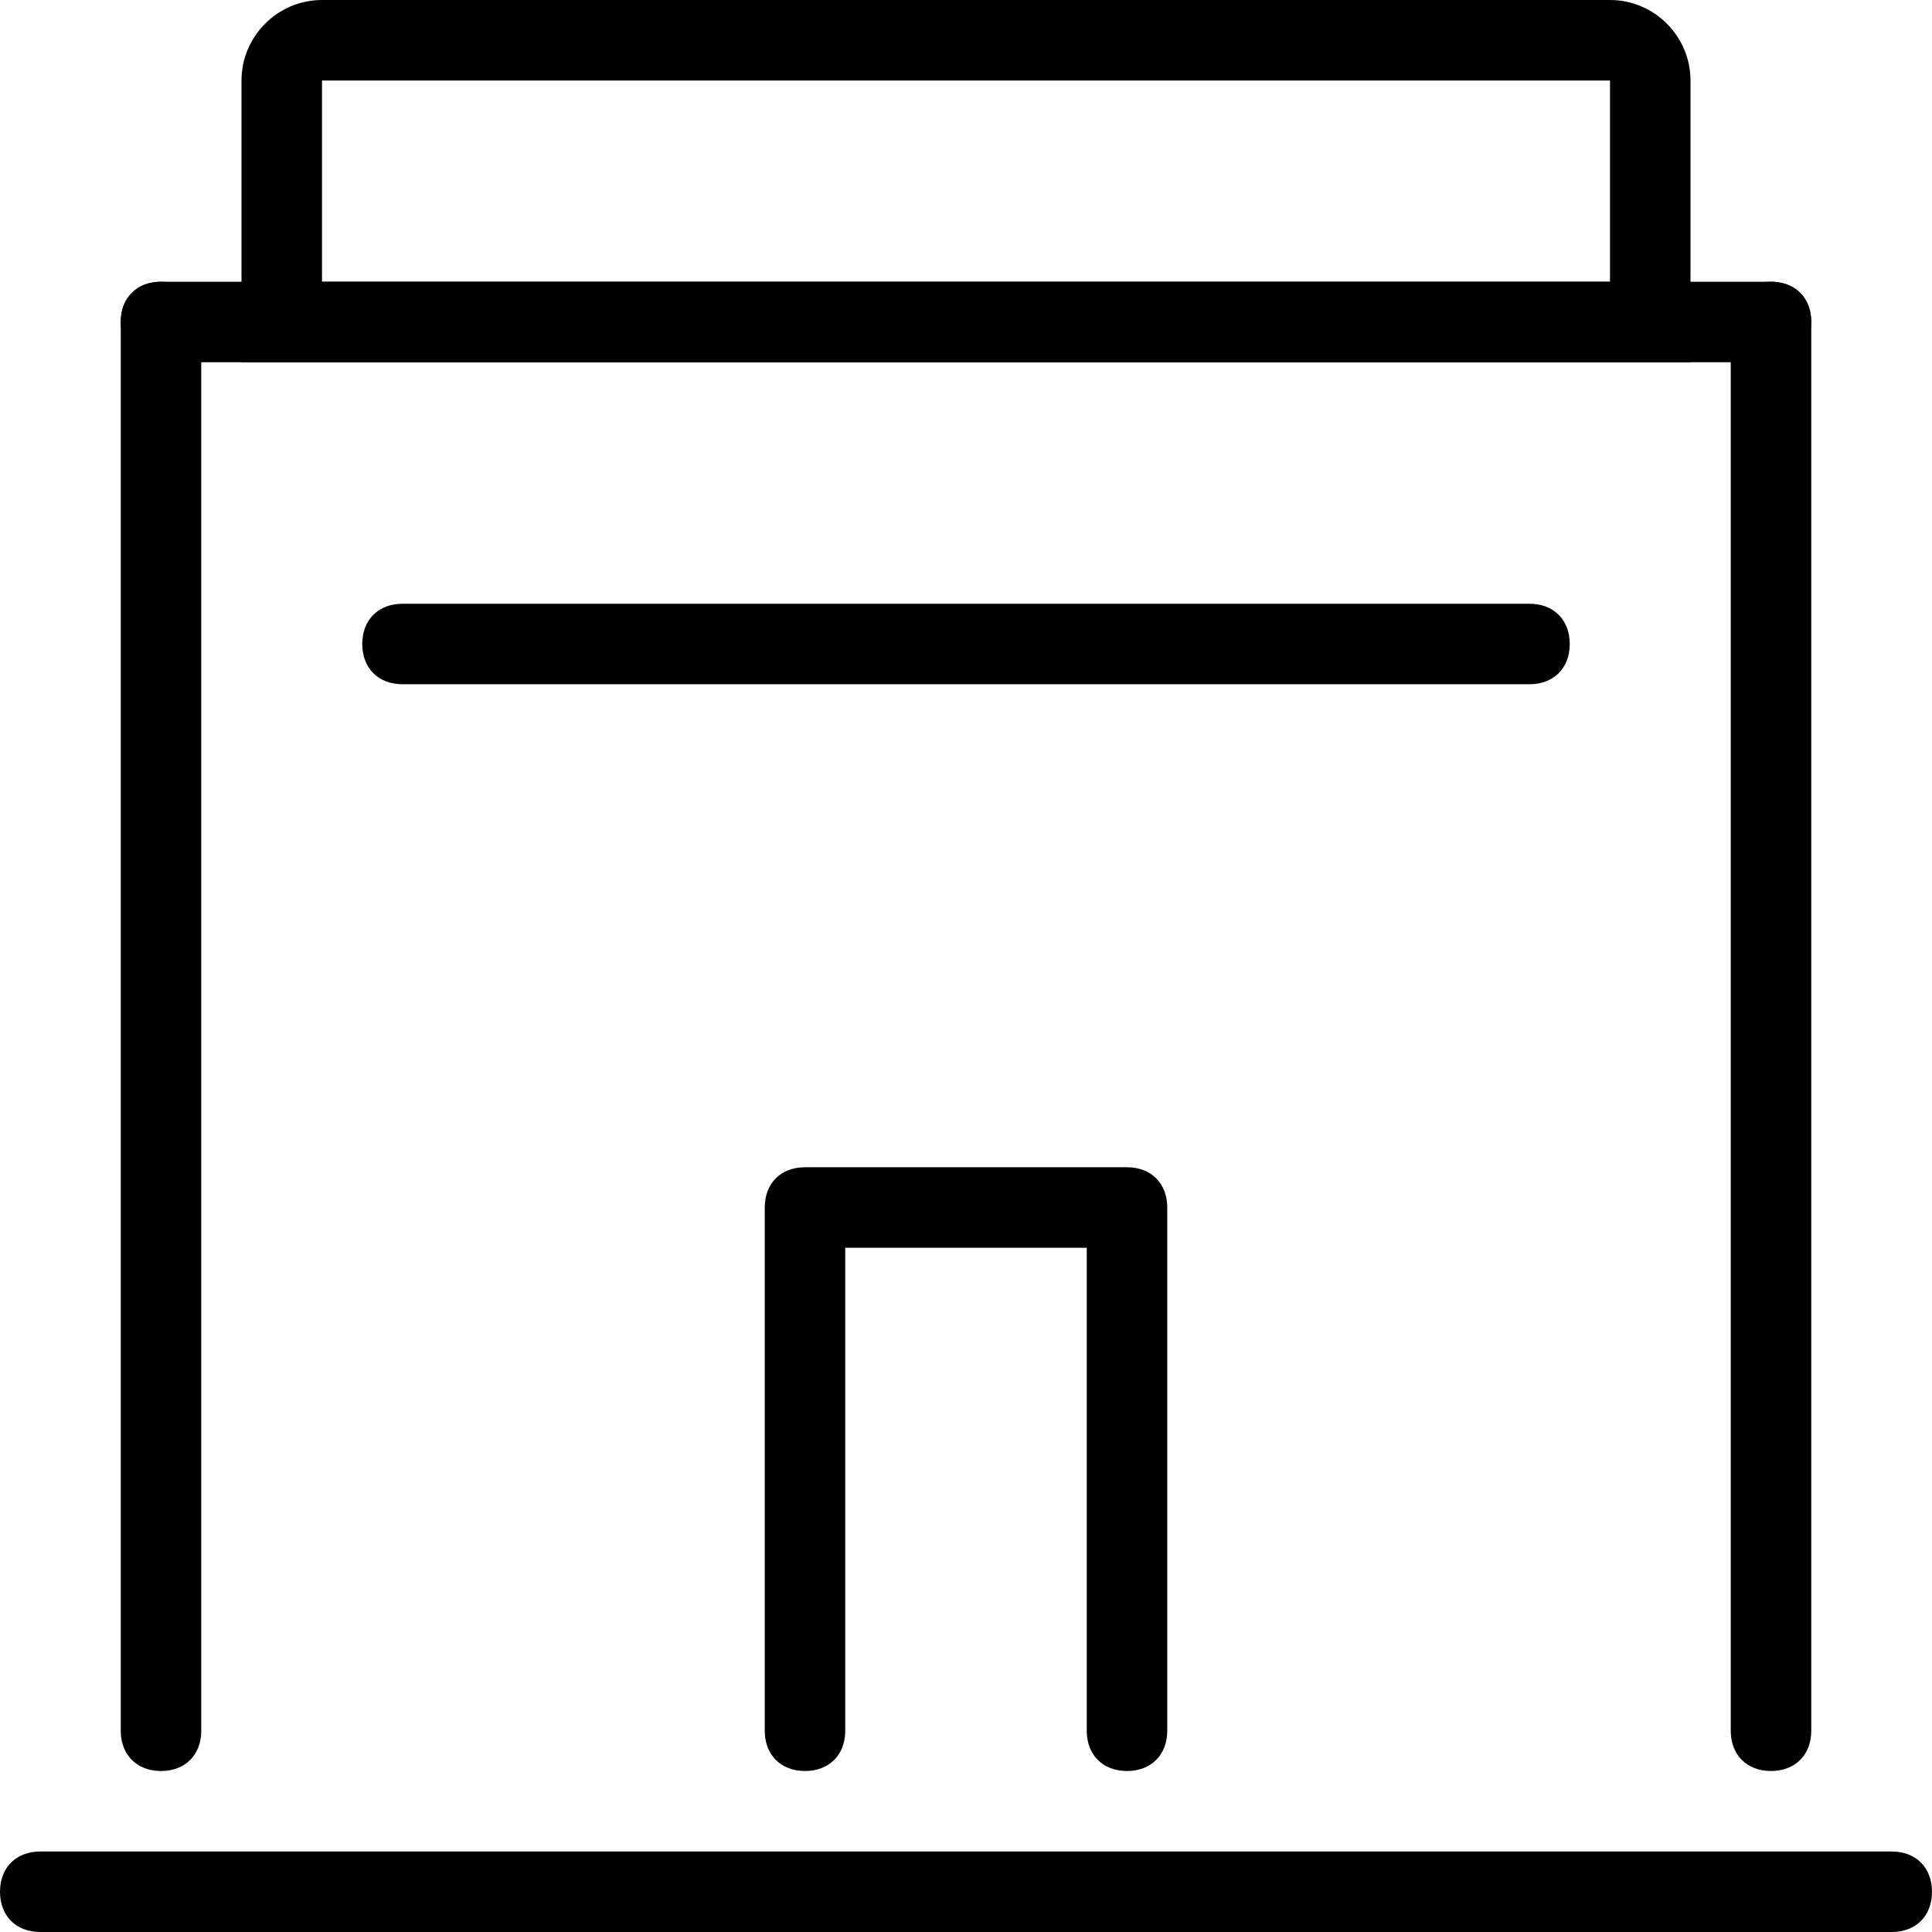
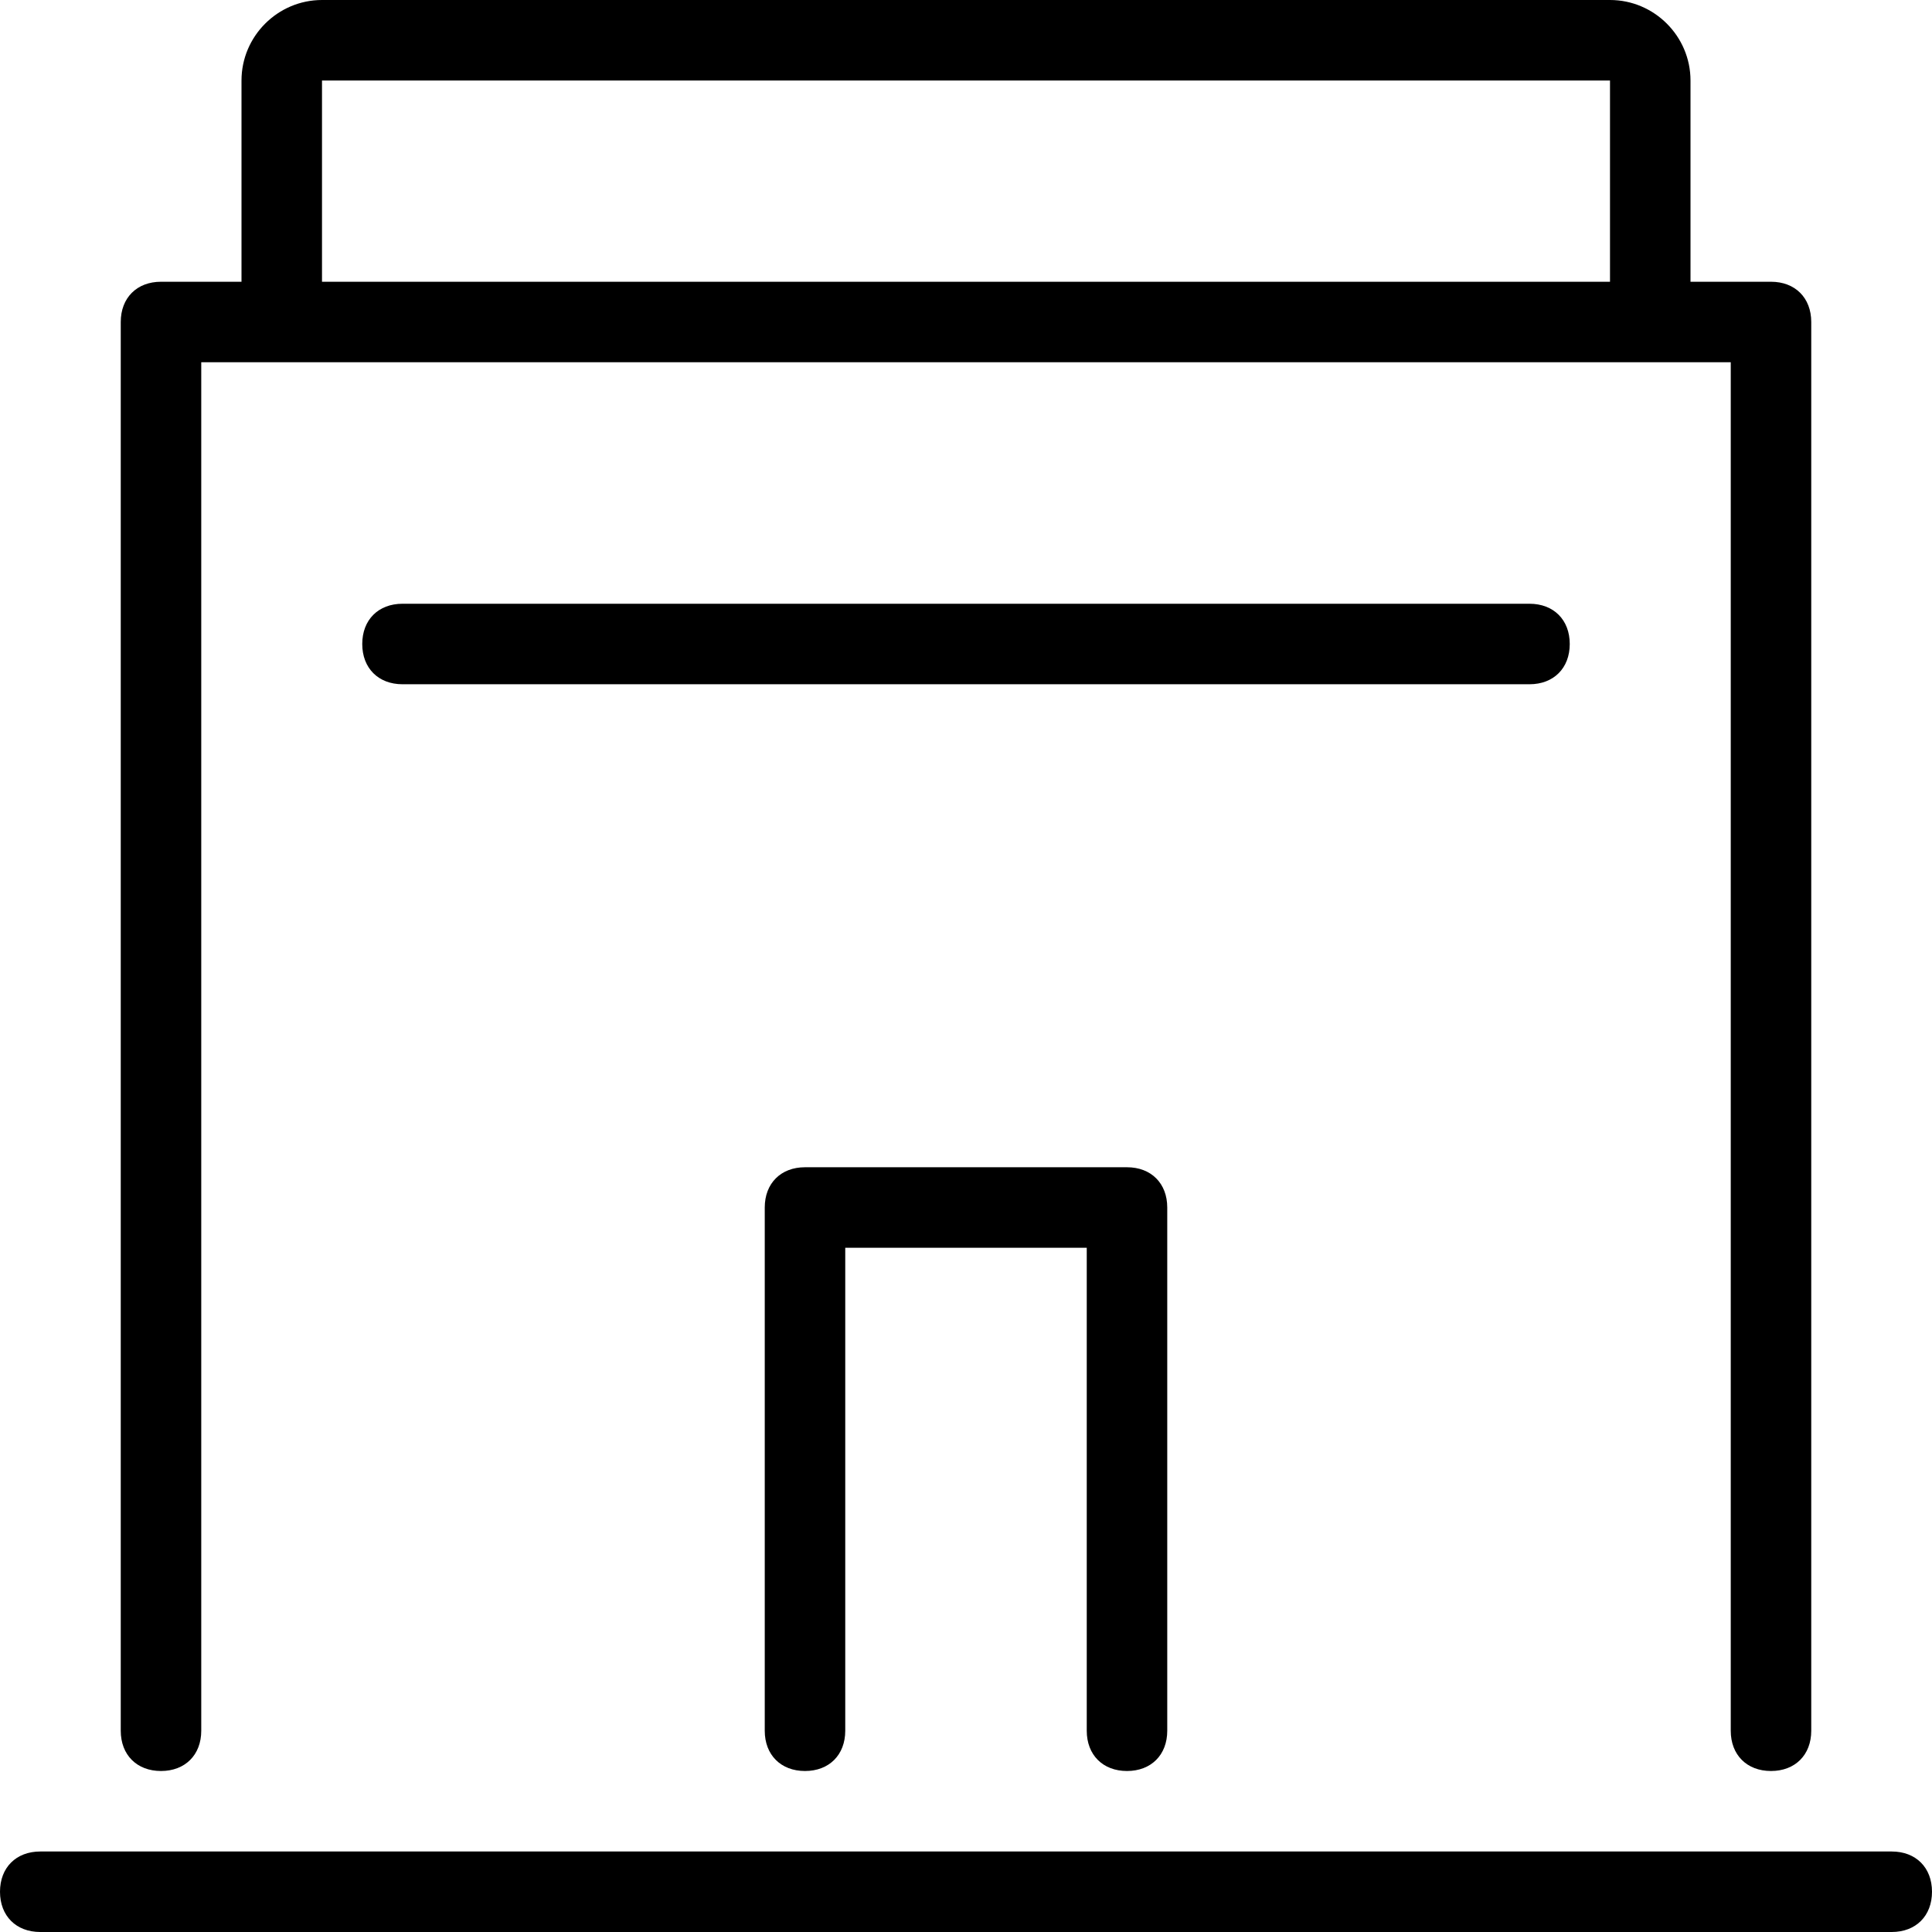
<svg xmlns="http://www.w3.org/2000/svg" viewBox="0 0 48 48">
-   <path d="M1 48c-.6 0-1-.4-1-1s.4-1 1-1h46c.6 0 1 .4 1 1s-.4 1-1 1H1zM40 7V2H8v5h32zM8 0h32c1.1 0 2 .9 2 2v7H6V2c0-1.1.9-2 2-2zM3 8c0-.6.4-1 1-1s1 .4 1 1v35c0 .6-.4 1-1 1s-1-.4-1-1V8zM43 8c0-.6.4-1 1-1s1 .4 1 1v35c0 .6-.4 1-1 1s-1-.4-1-1V8z" />
-   <path d="M4 7h40c.6 0 1 .4 1 1s-.4 1-1 1H4c-.6 0-1-.4-1-1s.4-1 1-1zM10 15h28c.6 0 1 .4 1 1s-.4 1-1 1H10c-.6 0-1-.4-1-1s.4-1 1-1zM21 31v12c0 .6-.4 1-1 1s-1-.4-1-1V30c0-.6.4-1 1-1h8c.6 0 1 .4 1 1v13c0 .6-.4 1-1 1s-1-.4-1-1V31h-6z" />
+   <path d="M42 7h2c.6 0 1 .4 1 1v35c0 .6-.4 1-1 1s-1-.4-1-1V9H5v34c0 .6-.4 1-1 1s-1-.4-1-1V8c0-.6.4-1 1-1h2V2c0-1.1.9-2 2-2h32c1.1 0 2 .9 2 2v5zM1 48c-.6 0-1-.4-1-1s.4-1 1-1h46c.6 0 1 .4 1 1s-.4 1-1 1H1zm9-33h28c.6 0 1 .4 1 1s-.4 1-1 1H10c-.6 0-1-.4-1-1s.4-1 1-1zm11 16v12c0 .6-.4 1-1 1s-1-.4-1-1V30c0-.6.4-1 1-1h8c.6 0 1 .4 1 1v13c0 .6-.4 1-1 1s-1-.4-1-1V31h-6zM40 7V2H8v5h32z" />
</svg>
